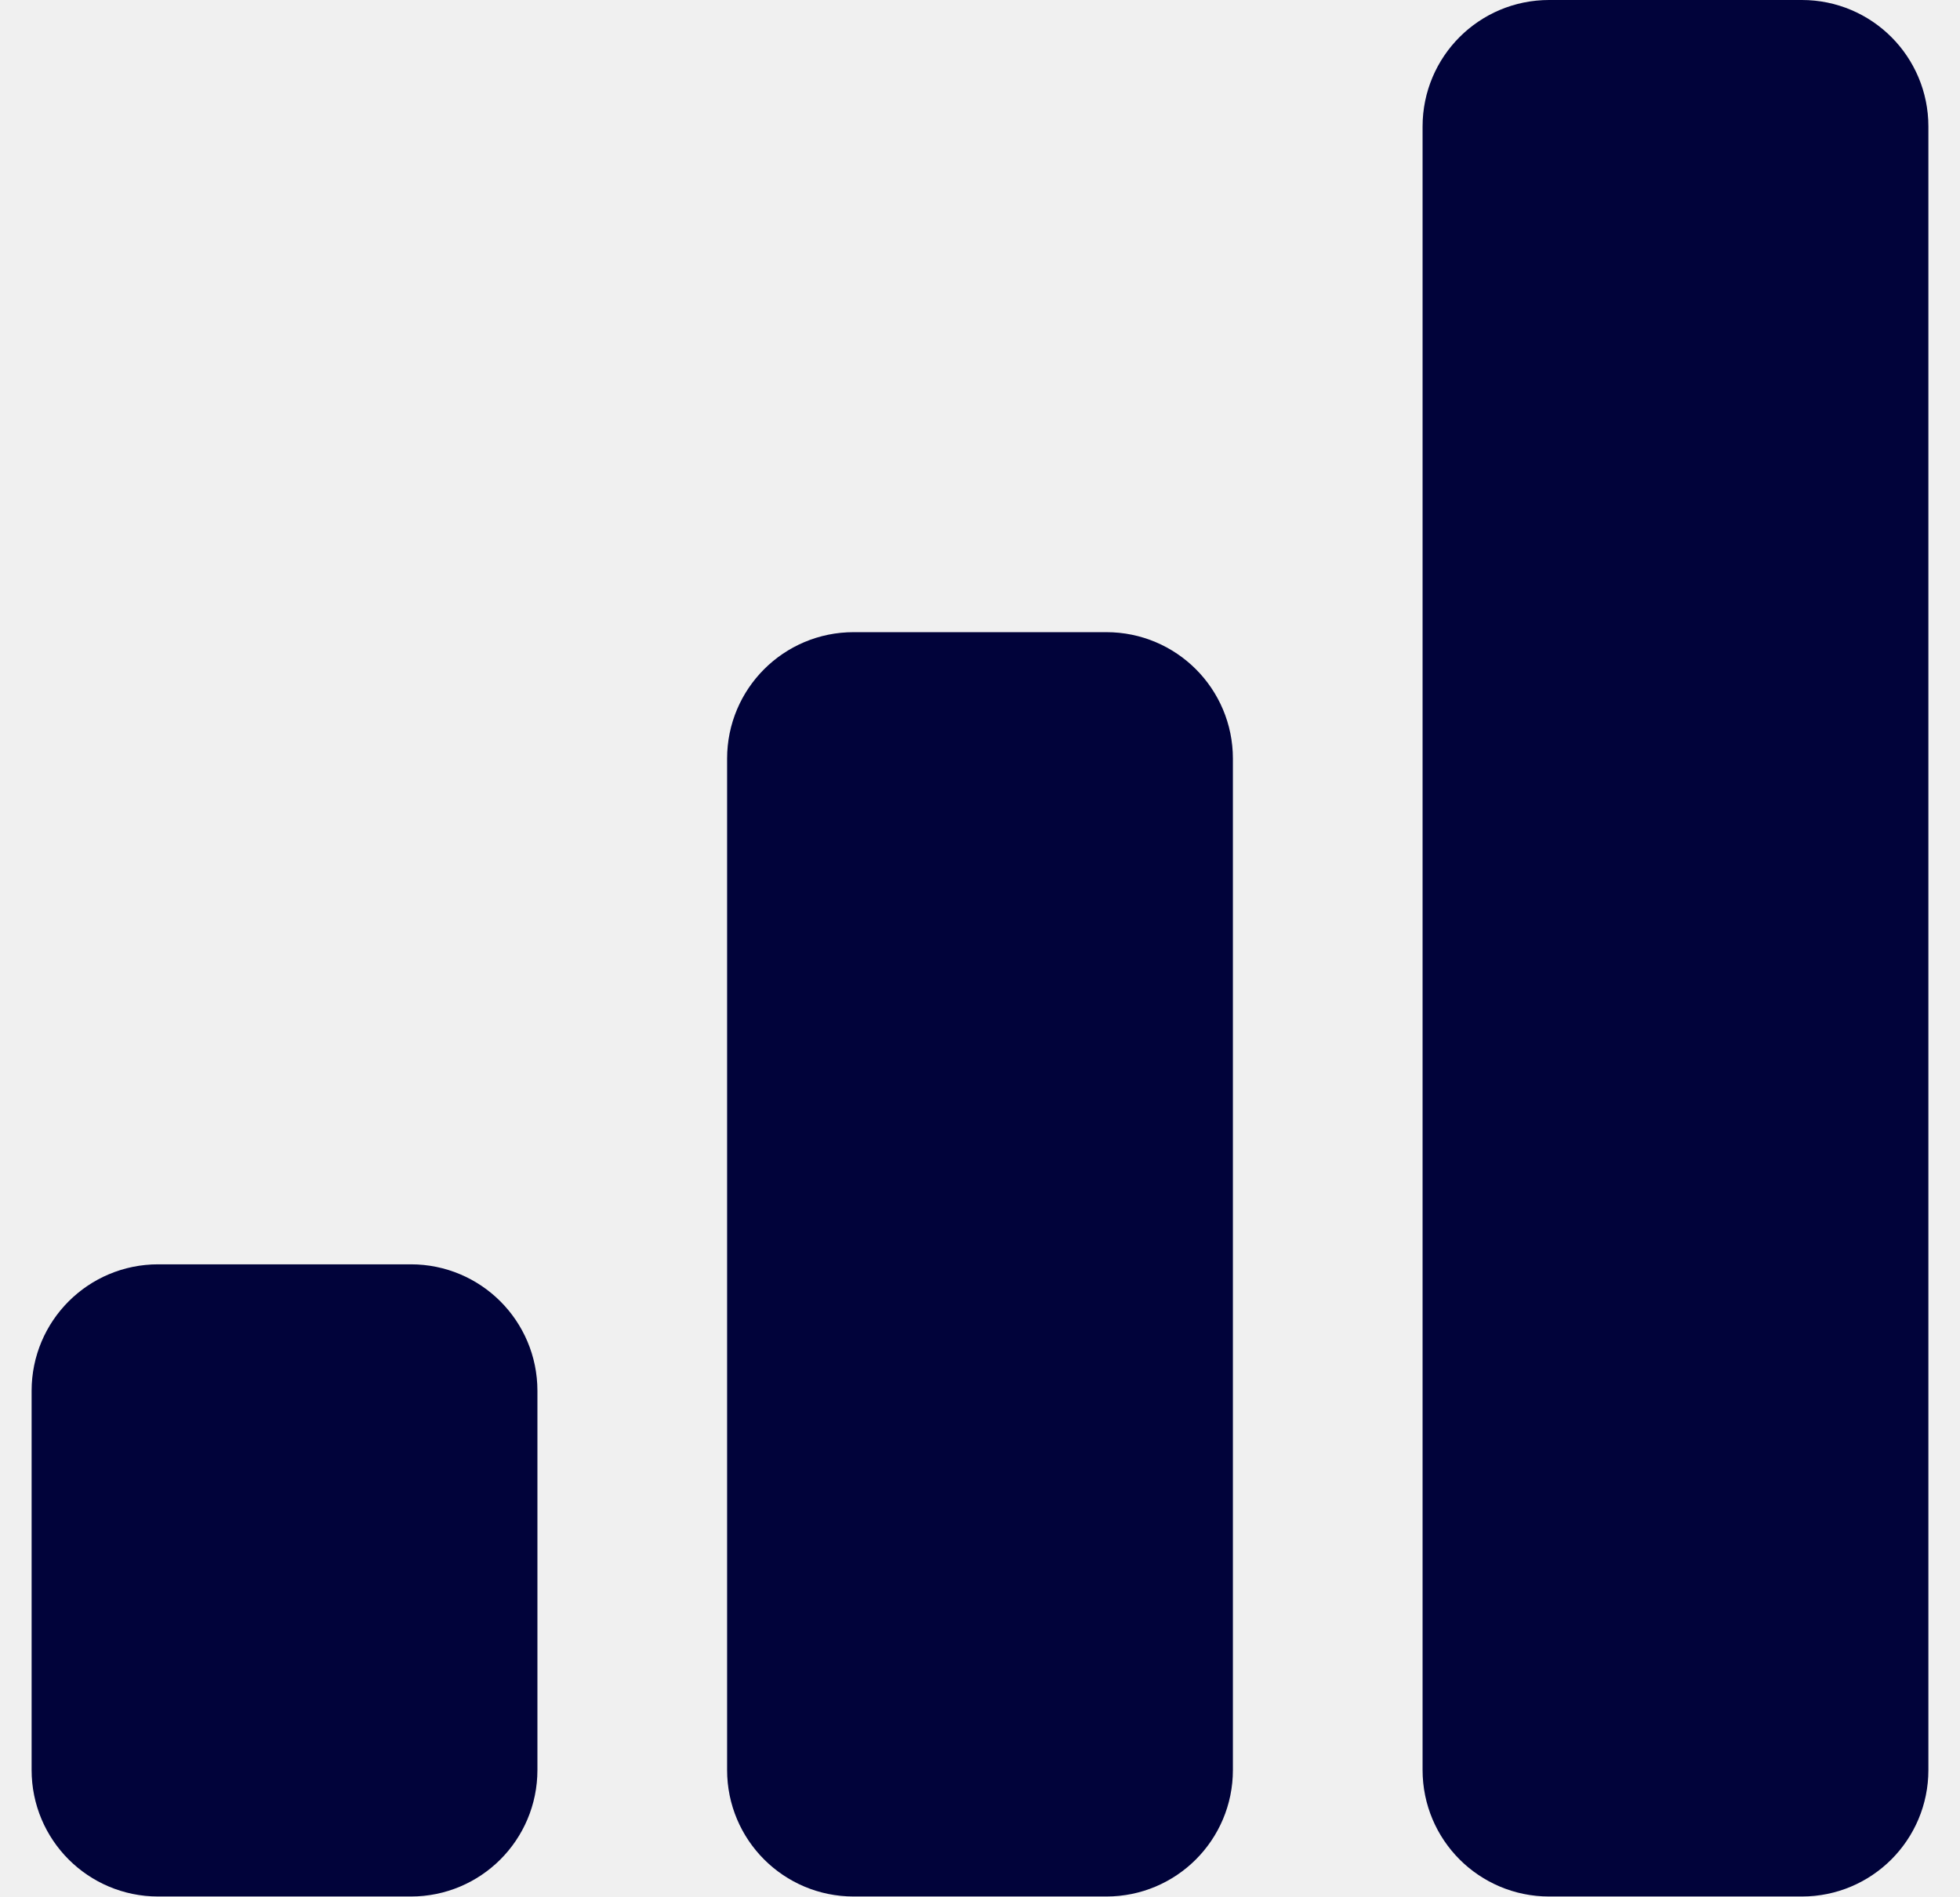
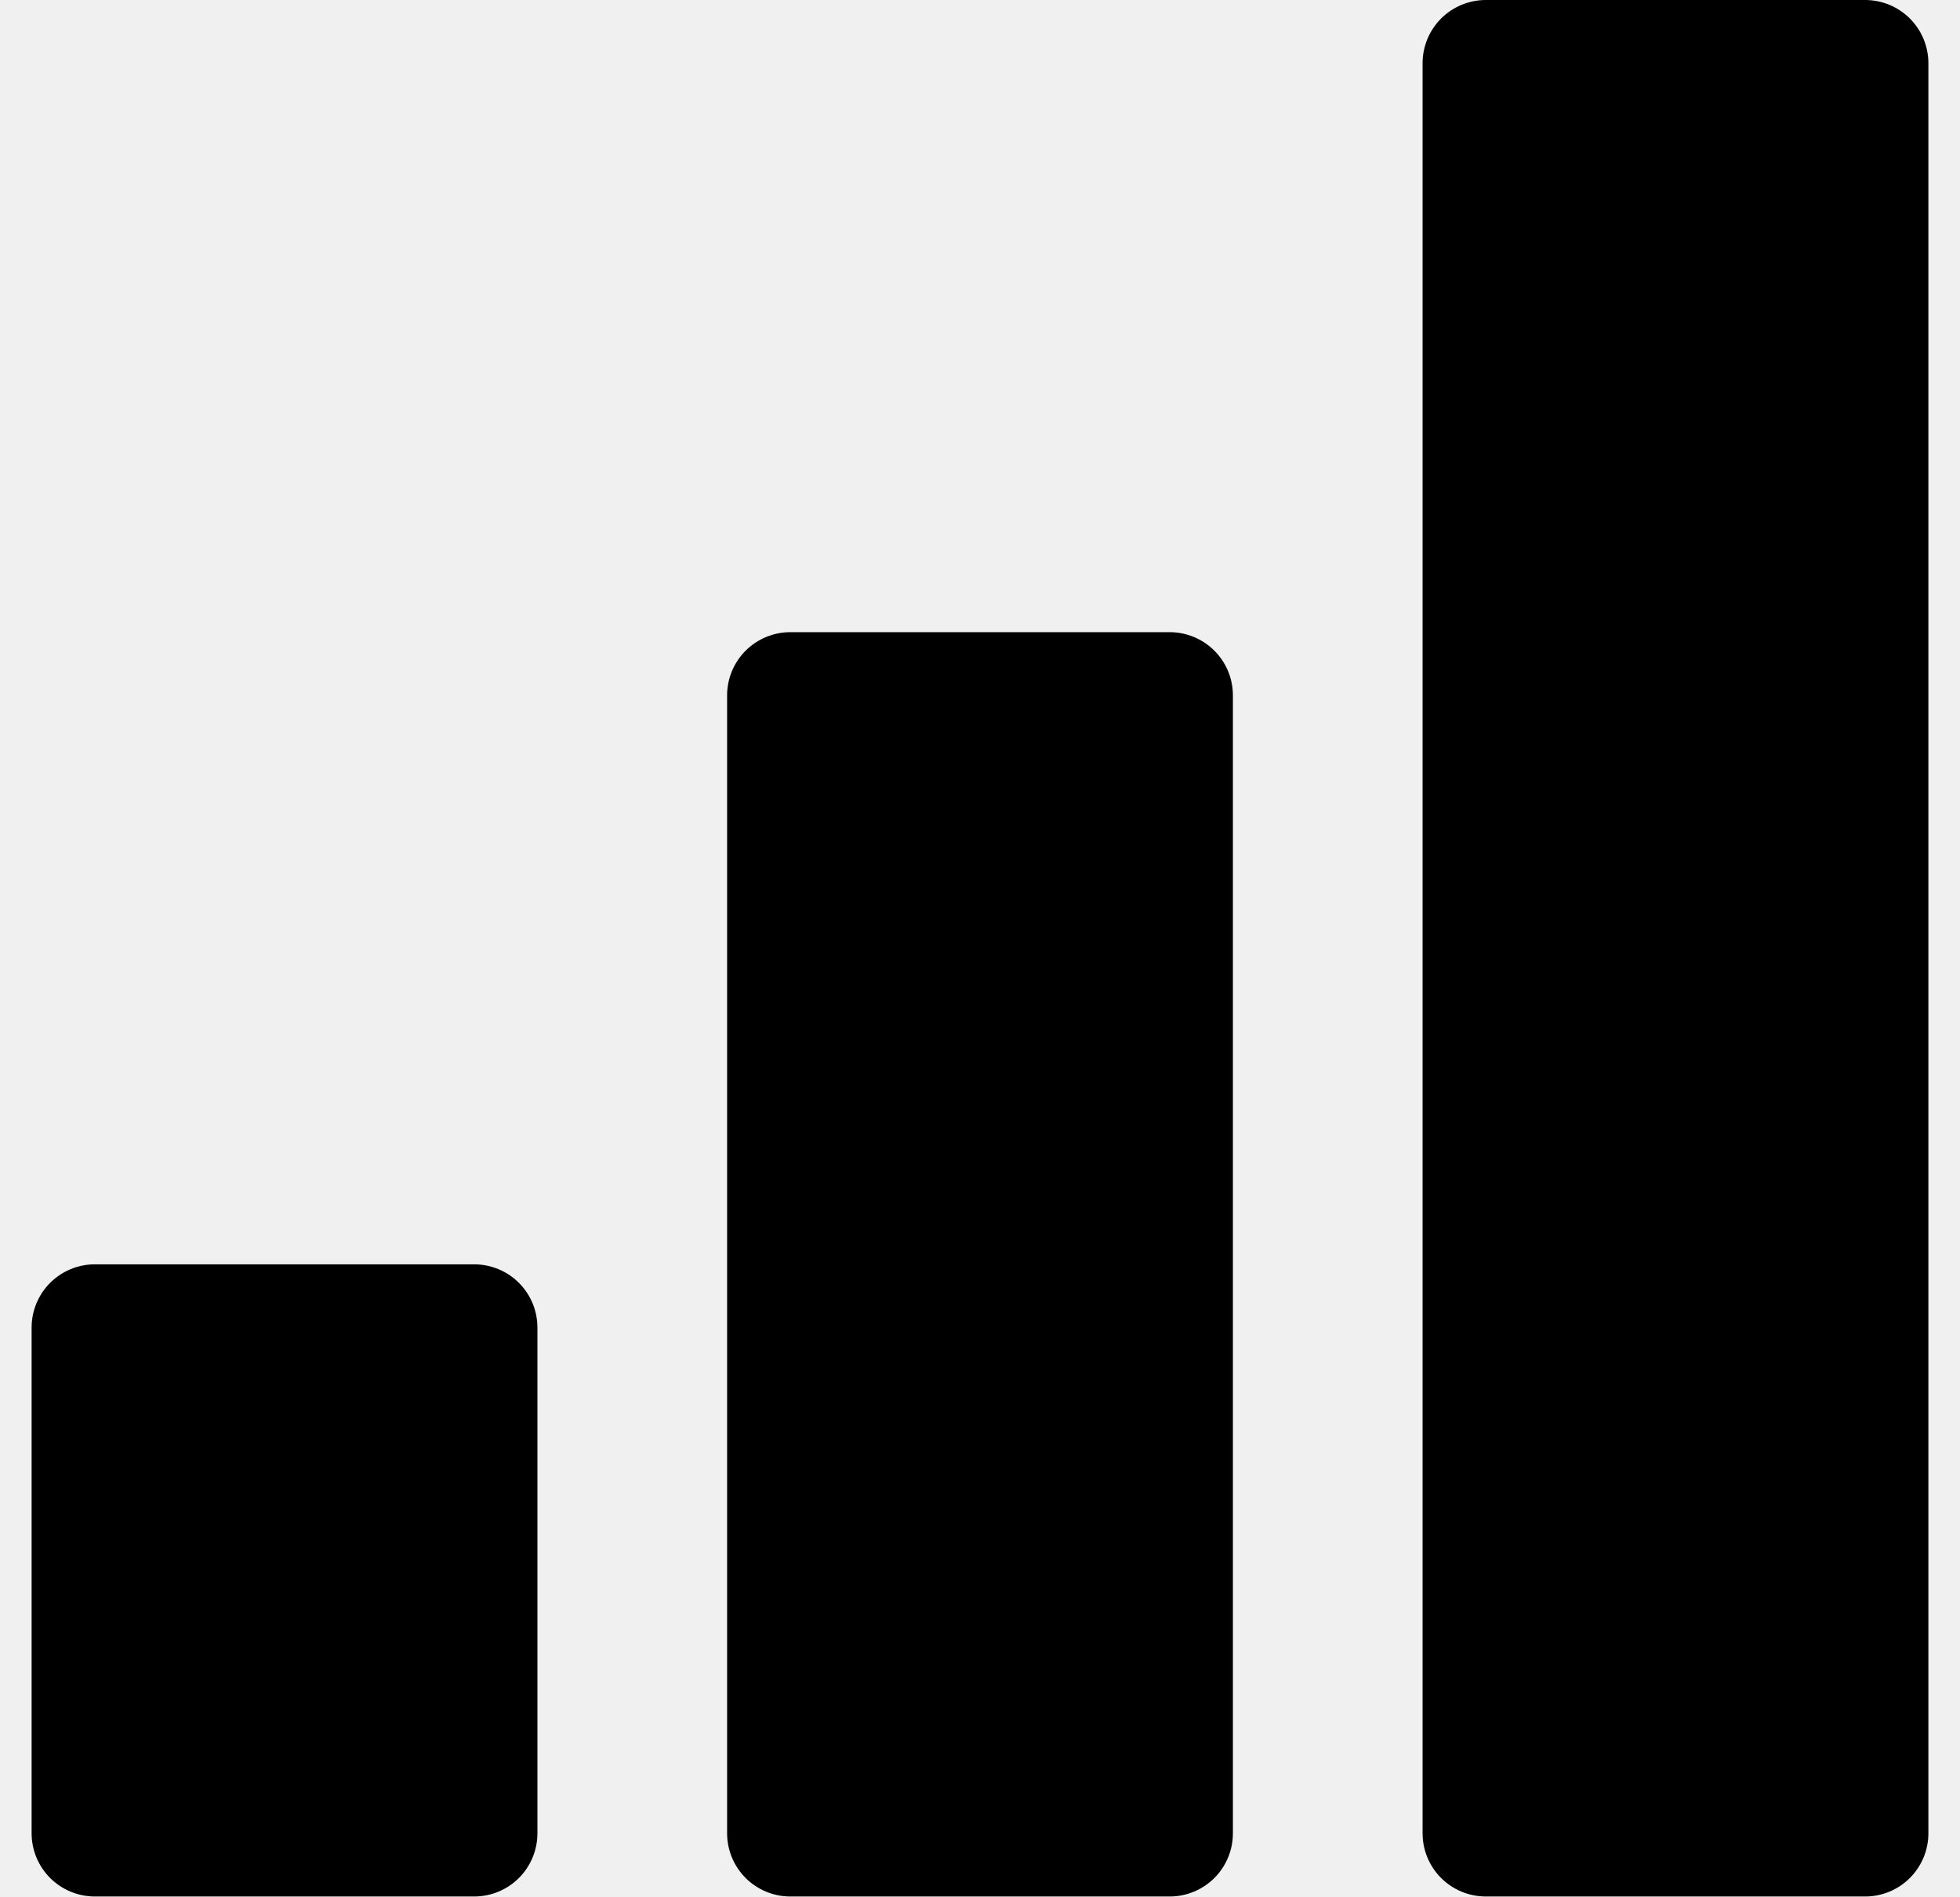
<svg xmlns="http://www.w3.org/2000/svg" width="31" height="30" viewBox="0 0 31 30" fill="none">
  <g clip-path="url(#clip0)">
-     <rect x="1.5" y="21" width="6" height="8" rx="1" fill="#01033A" stroke="#01033A" stroke-width="2" stroke-linejoin="round" />
-     <rect x="12.5" y="11" width="6" height="18" rx="1" fill="#01033A" stroke="#01033A" stroke-width="2" stroke-linejoin="round" />
-     <rect x="23.5" y="1" width="6" height="28" rx="1" fill="#01033A" stroke="#01033A" stroke-width="2" stroke-linejoin="round" />
+     <rect x="1.5" y="21" width="6" height="8" fill="currentColor" stroke="currentColor" stroke-width="2" stroke-linejoin="round" />
+     <rect x="12.5" y="11" width="6" height="18" fill="currentColor" stroke="currentColor" stroke-width="2" stroke-linejoin="round" />
+     <rect x="23.5" y="1" width="6" height="28" fill="currentColor" stroke="currentColor" stroke-width="2" stroke-linejoin="round" />
  </g>
  <defs>
    <clipPath id="clip0">
      <rect x="0.5" width="30" height="30" fill="white" />
    </clipPath>
  </defs>
</svg>
